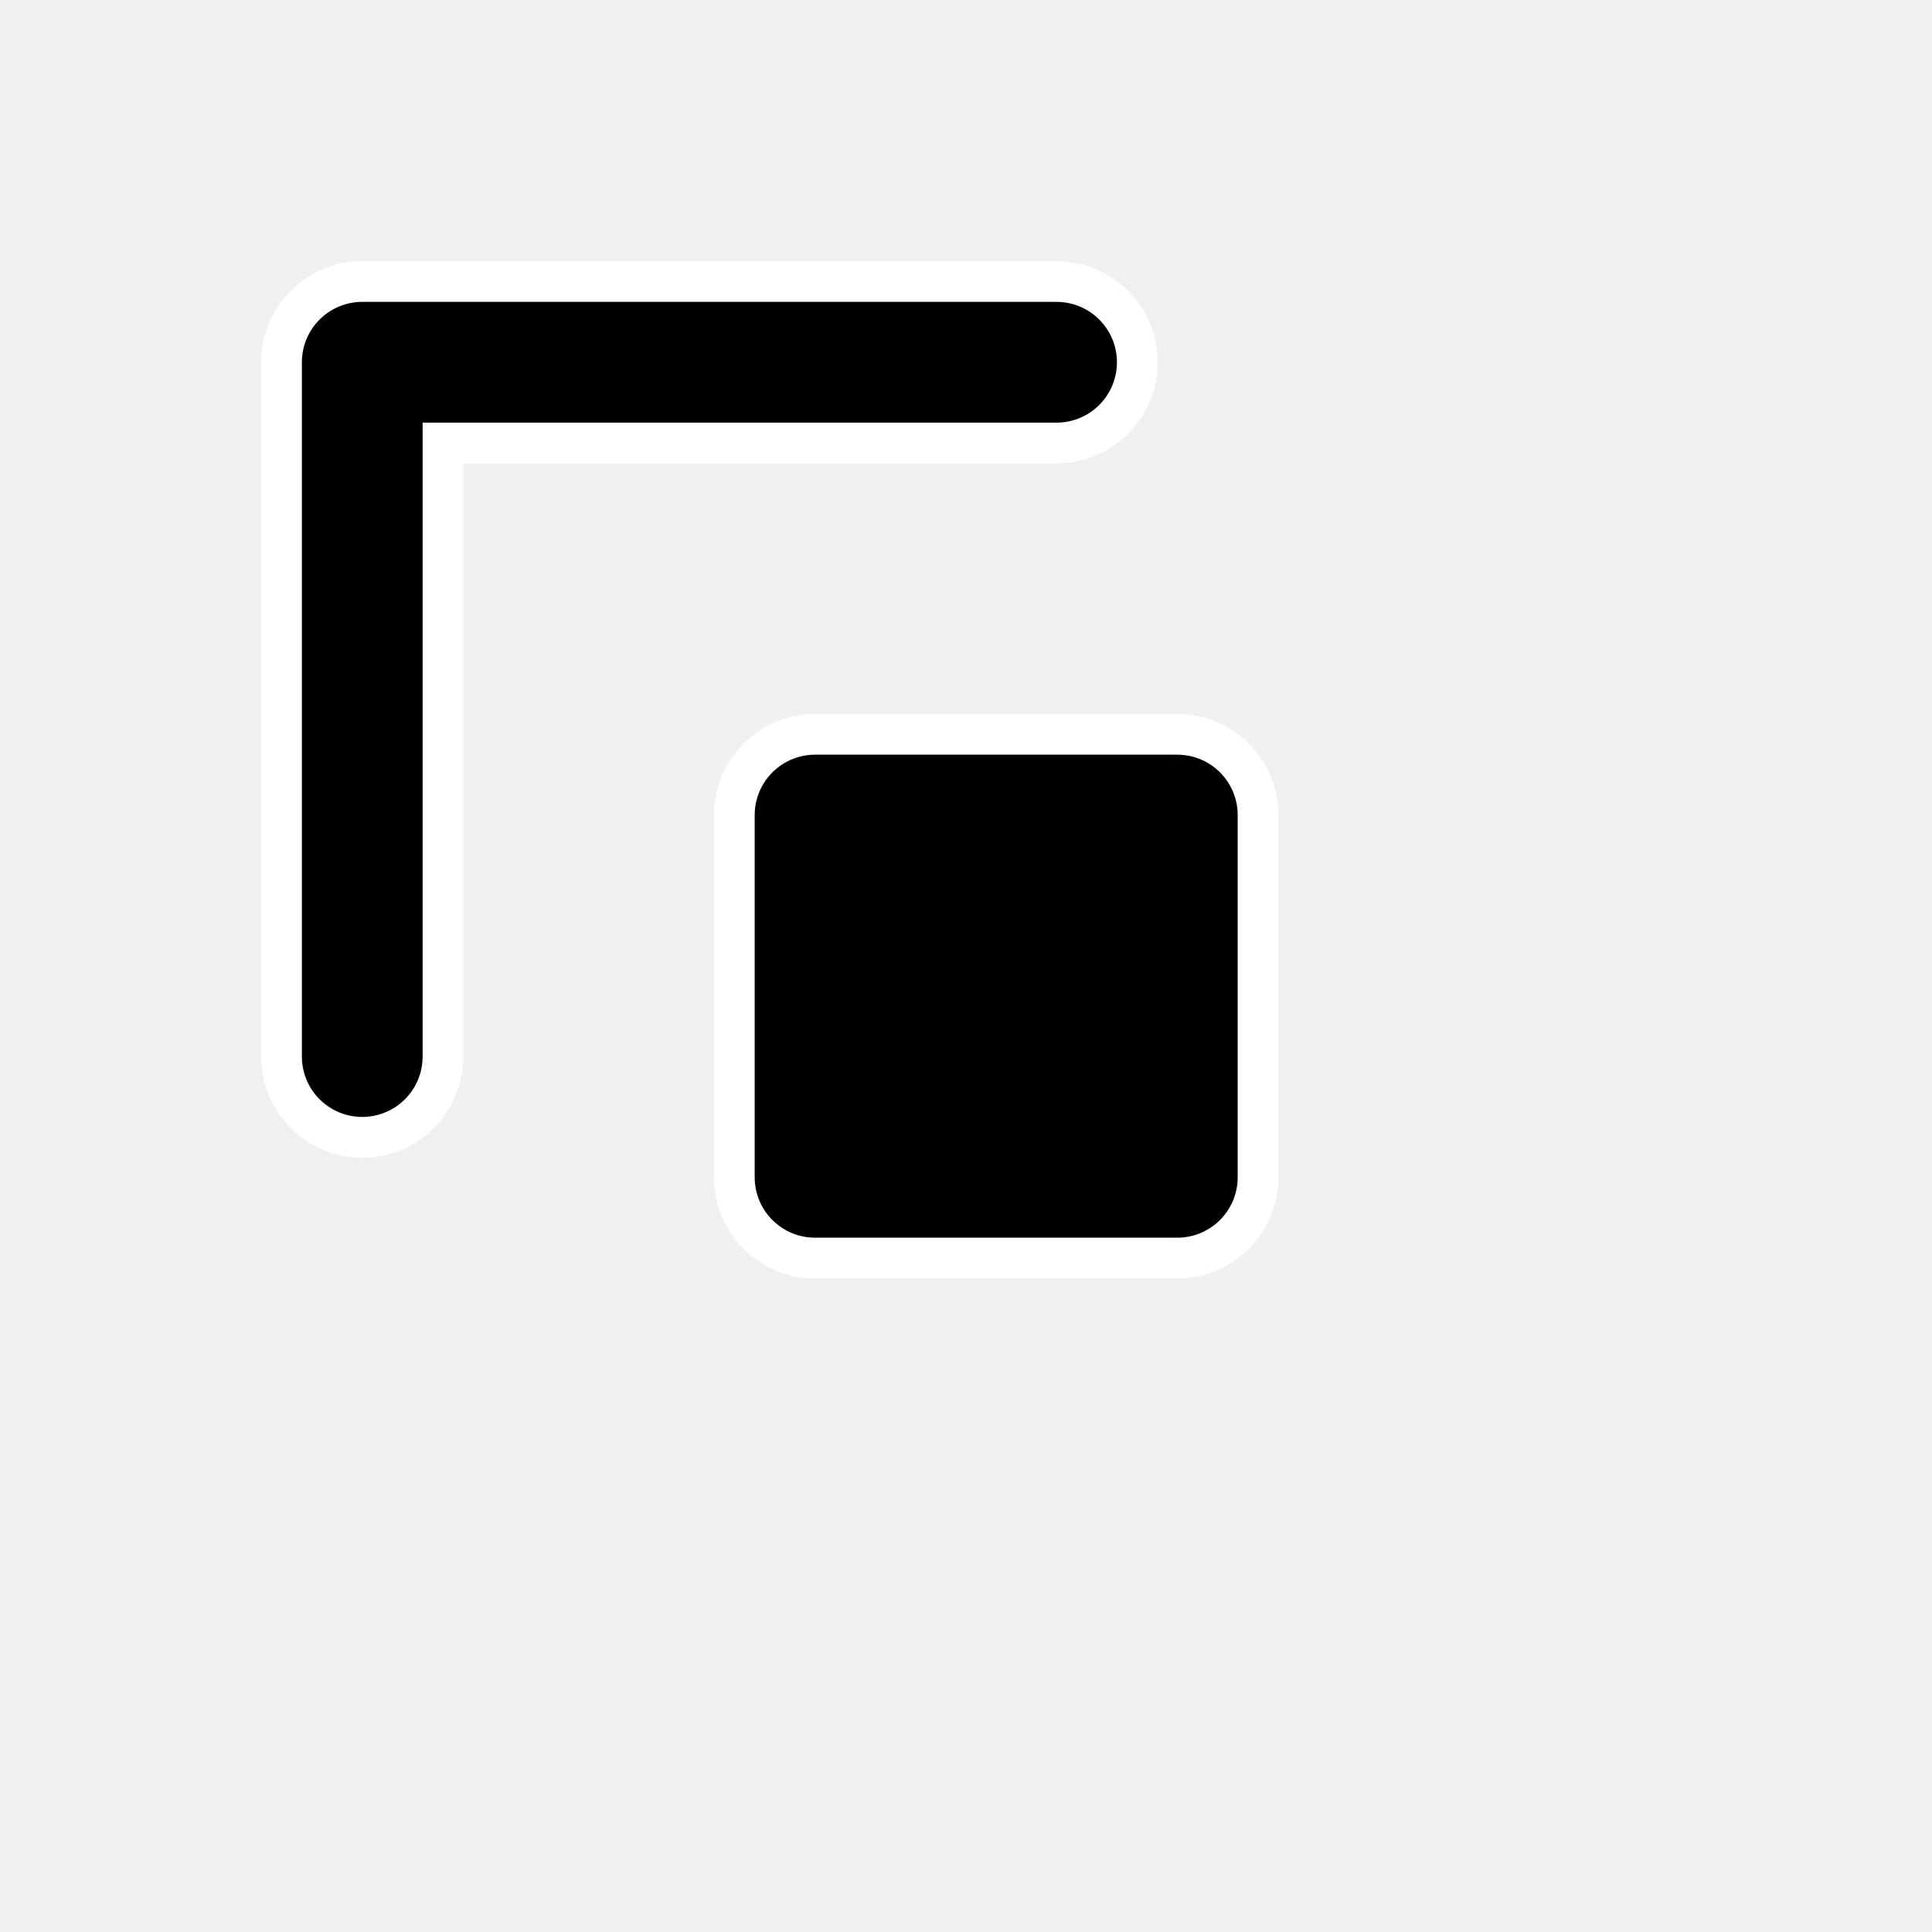
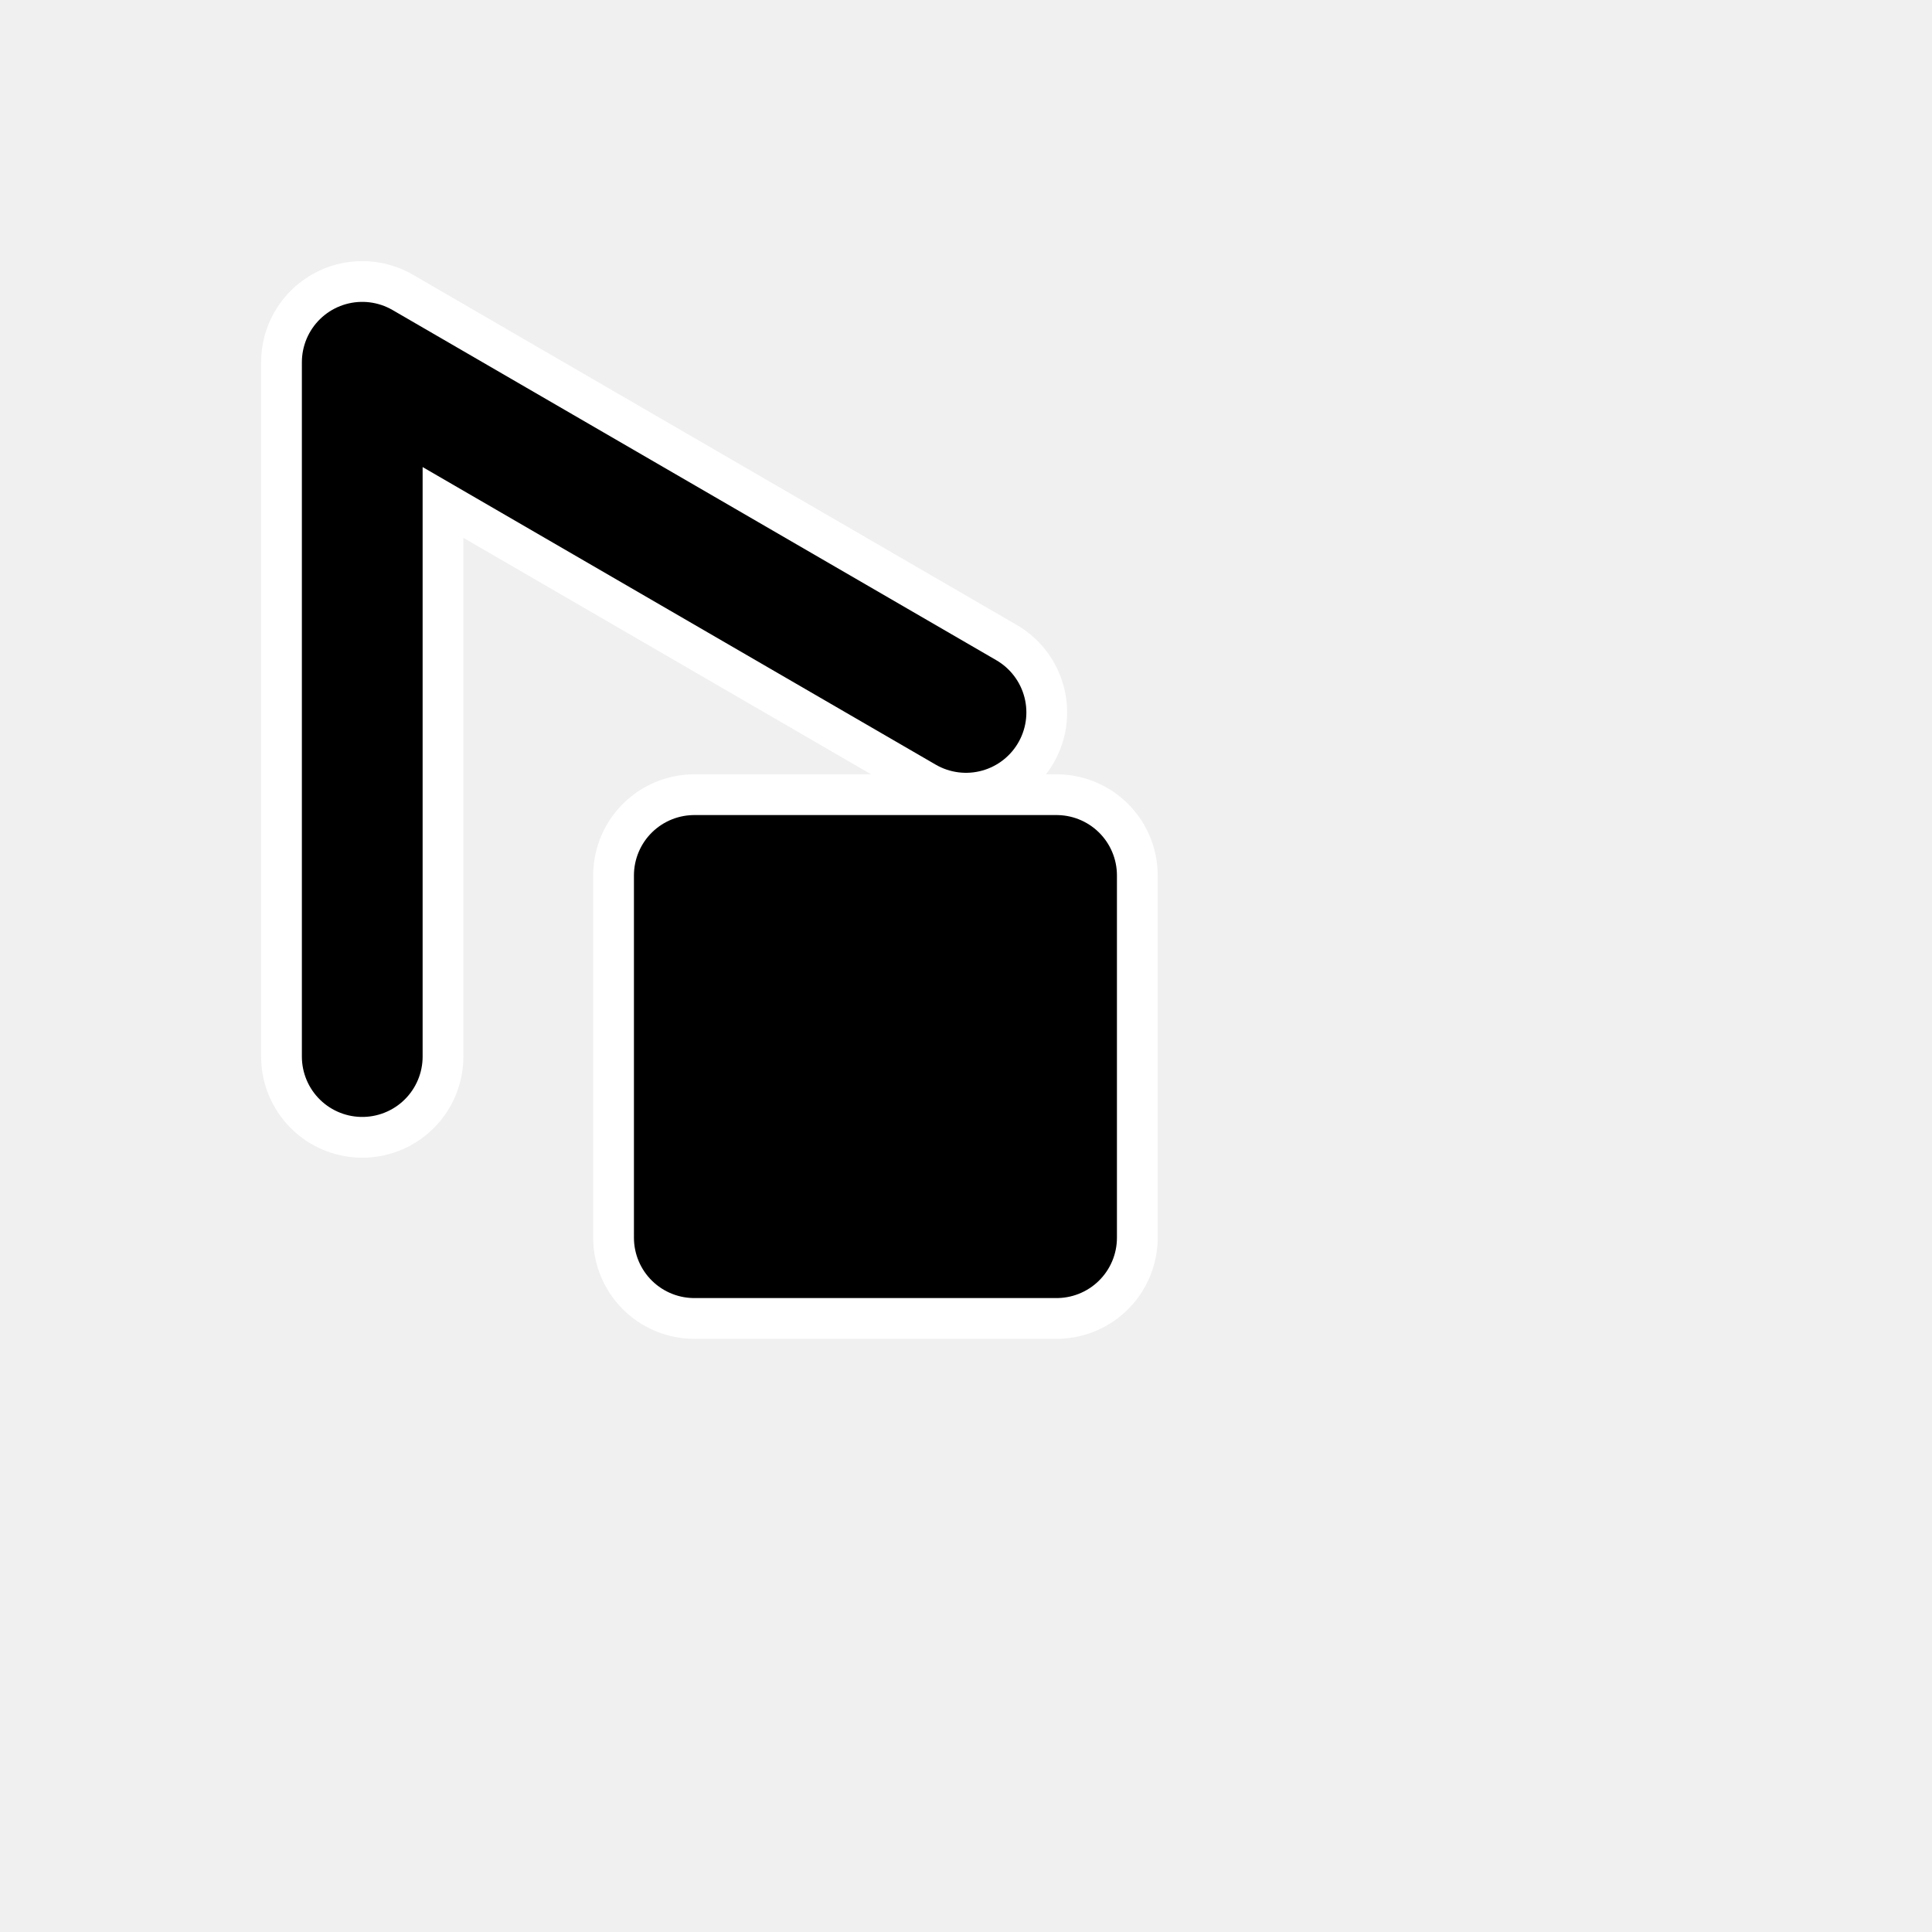
<svg xmlns="http://www.w3.org/2000/svg" width="32" height="32" viewBox="0 0 32 32">
  <g id="path-modify-cursor-glyph" fill="none" stroke-linecap="round" stroke-linejoin="round">
    <g stroke="#ffffff" stroke-width="3.35">
-       <path d="M 6 17.5 L 6 6 L 17.5 6" />
-       <rect x="13.5" y="13.5" width="6" height="6" fill="#ffffff" />
+       <path d="M 6 17.5 L 6 6 L 16 11.8" />
+       <rect x="11.5" y="14.5" width="6" height="6" fill="#ffffff" />
    </g>
    <g stroke="#000000" stroke-width="2">
-       <path d="M 6 17.5 L 6 6 L 17.5 6" />
-       <rect x="13.5" y="13.5" width="6" height="6" fill="#000000" />
+       <path d="M 6 17.5 L 6 6 L 16 11.8" />
+       <rect x="11.5" y="14.5" width="6" height="6" fill="#000000" />
    </g>
  </g>
</svg>
